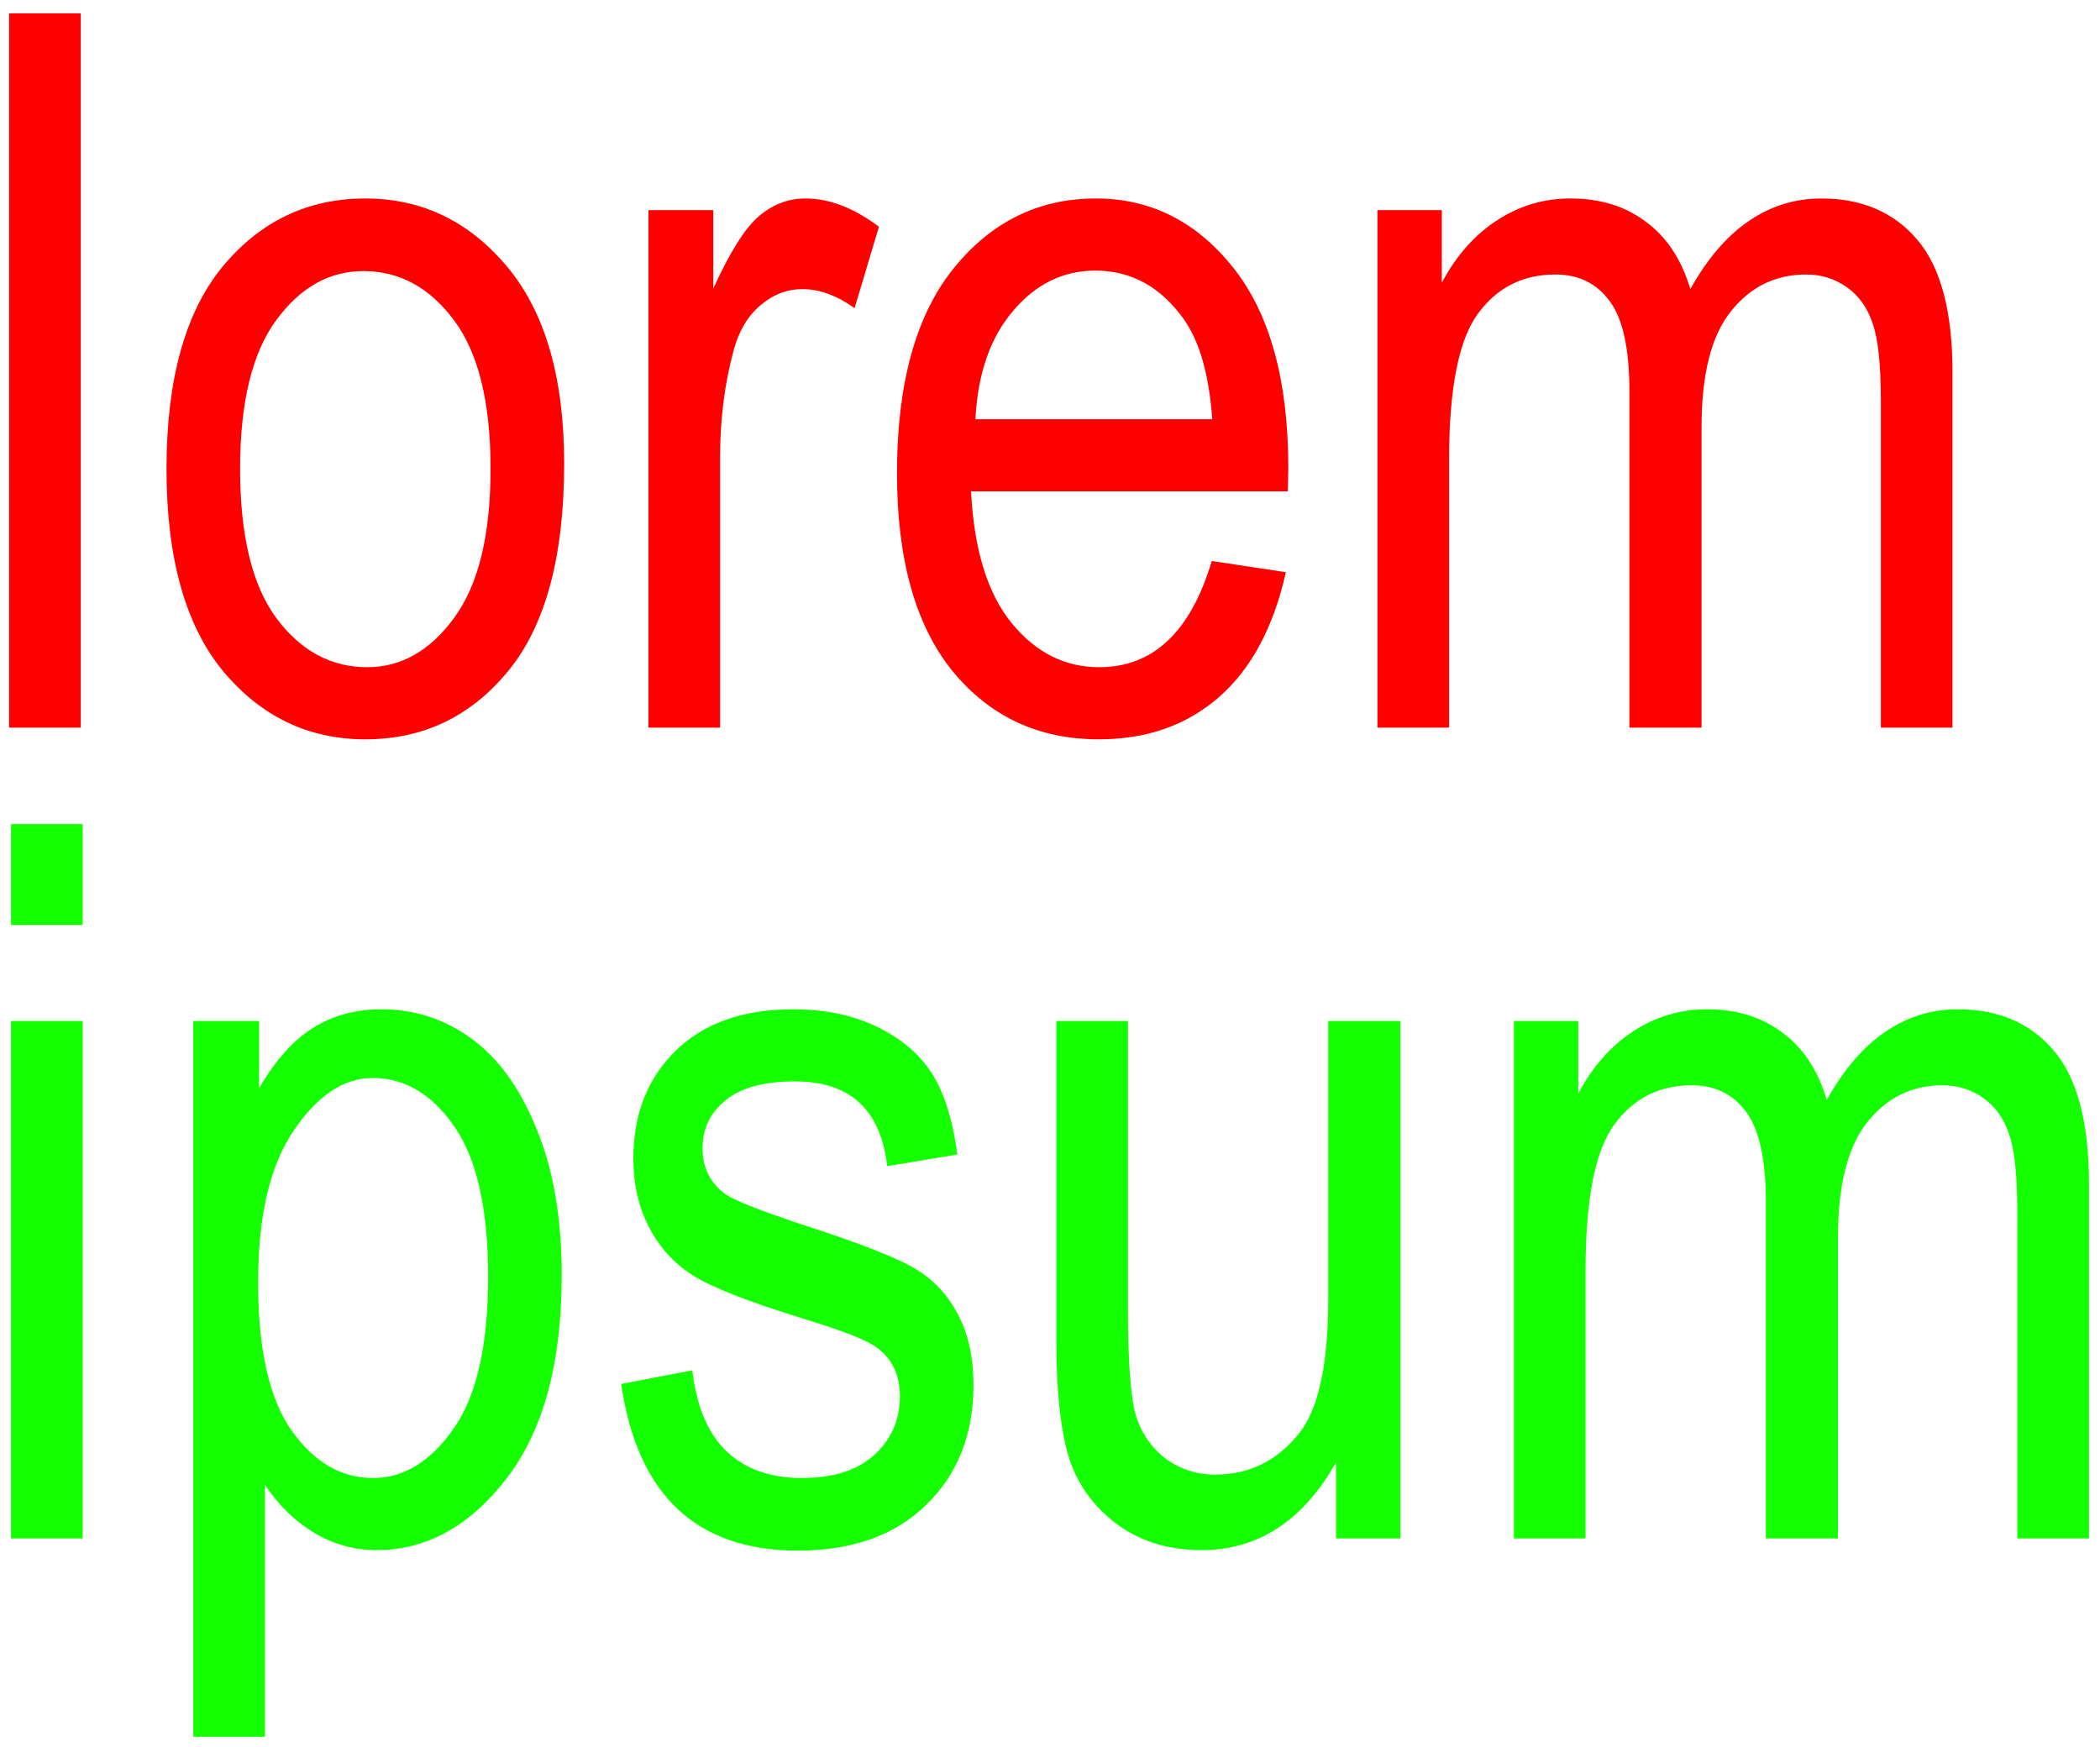
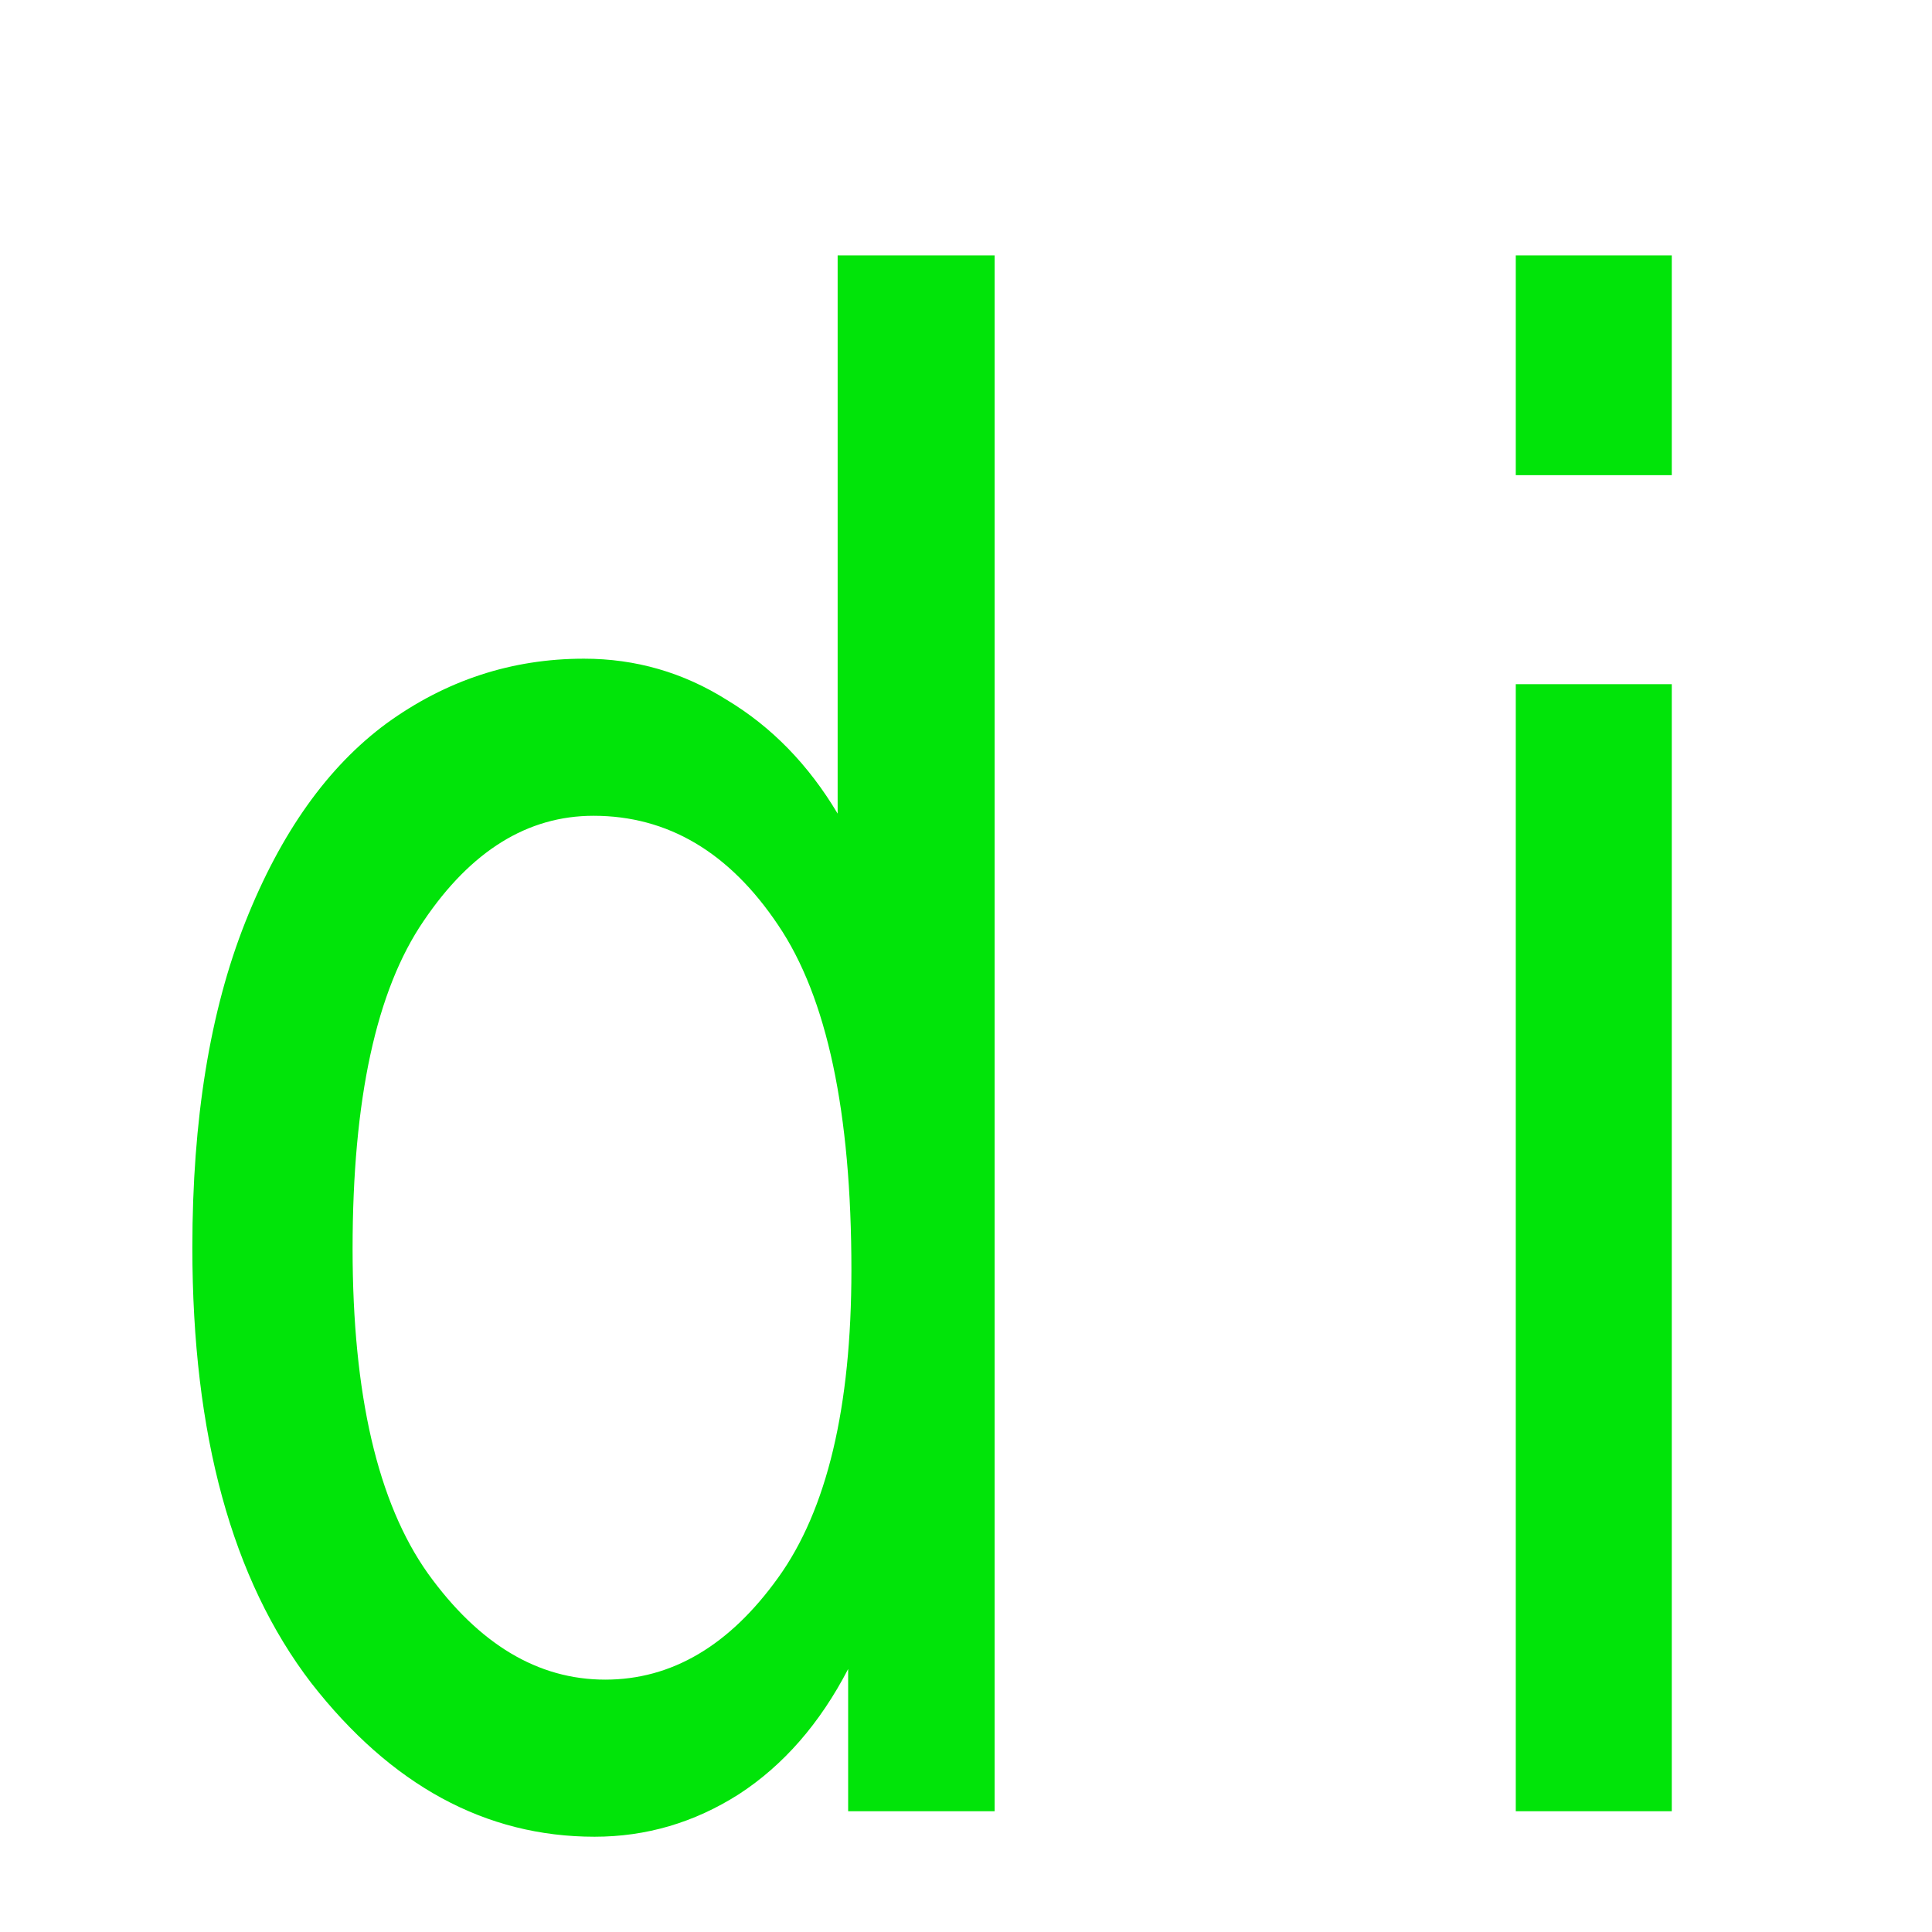
- <svg xmlns="http://www.w3.org/2000/svg" width="101" height="84" viewBox="0 0 101 84" fill="none">
-   <path d="M0.438 35V0.641H3.883V35H0.438ZM8.008 22.555C8.008 18.258 8.906 15.016 10.703 12.828C12.516 10.641 14.805 9.547 17.57 9.547C20.289 9.547 22.562 10.641 24.391 12.828C26.219 15.016 27.133 18.172 27.133 22.297C27.133 26.766 26.234 30.094 24.438 32.281C22.641 34.469 20.352 35.562 17.57 35.562C14.836 35.562 12.555 34.469 10.727 32.281C8.914 30.078 8.008 26.836 8.008 22.555ZM11.547 22.555C11.547 25.773 12.133 28.172 13.305 29.75C14.477 31.312 15.93 32.094 17.664 32.094C19.289 32.094 20.68 31.305 21.836 29.727C23.008 28.133 23.594 25.742 23.594 22.555C23.594 19.352 23.008 16.969 21.836 15.406C20.664 13.828 19.211 13.039 17.477 13.039C15.836 13.039 14.438 13.828 13.281 15.406C12.125 16.984 11.547 19.367 11.547 22.555ZM31.188 35V10.109H34.305V13.883C35.102 12.133 35.828 10.977 36.484 10.414C37.156 9.836 37.906 9.547 38.734 9.547C39.891 9.547 41.07 10 42.273 10.906L41.102 14.82C40.242 14.211 39.406 13.906 38.594 13.906C37.859 13.906 37.188 14.164 36.578 14.68C35.969 15.195 35.539 15.914 35.289 16.836C34.852 18.445 34.633 20.156 34.633 21.969V35H31.188ZM58.281 26.984L61.844 27.523C61.25 30.18 60.172 32.188 58.609 33.547C57.062 34.891 55.141 35.562 52.844 35.562C49.953 35.562 47.609 34.469 45.812 32.281C44.031 30.078 43.141 26.906 43.141 22.766C43.141 18.469 44.039 15.195 45.836 12.945C47.648 10.68 49.938 9.547 52.703 9.547C55.344 9.547 57.547 10.656 59.312 12.875C61.078 15.094 61.961 18.305 61.961 22.508L61.938 23.633H46.703C46.844 26.43 47.492 28.539 48.648 29.961C49.805 31.383 51.211 32.094 52.867 32.094C55.461 32.094 57.266 30.391 58.281 26.984ZM46.914 20.164H58.305C58.148 18.008 57.688 16.398 56.922 15.336C55.812 13.789 54.398 13.016 52.68 13.016C51.133 13.016 49.812 13.664 48.719 14.961C47.625 16.242 47.023 17.977 46.914 20.164ZM66.25 35V10.109H69.344V13.602C70.031 12.305 70.914 11.305 71.992 10.602C73.07 9.898 74.25 9.547 75.531 9.547C76.969 9.547 78.18 9.922 79.164 10.672C80.164 11.406 80.875 12.484 81.297 13.906C82.109 12.453 83.039 11.367 84.086 10.648C85.148 9.914 86.32 9.547 87.602 9.547C89.555 9.547 91.094 10.211 92.219 11.539C93.344 12.867 93.906 14.992 93.906 17.914V35H90.461V19.32C90.461 17.539 90.328 16.281 90.062 15.547C89.812 14.797 89.398 14.219 88.82 13.812C88.242 13.406 87.594 13.203 86.875 13.203C85.391 13.203 84.18 13.797 83.242 14.984C82.305 16.156 81.836 18.008 81.836 20.539V35H78.367V18.828C78.367 16.766 78.047 15.312 77.406 14.469C76.781 13.625 75.914 13.203 74.805 13.203C73.227 13.203 71.977 13.844 71.055 15.125C70.148 16.391 69.695 18.711 69.695 22.086V35H66.25Z" fill="#FF0000" />
-   <path d="M0.531 44.492V39.641H3.977V44.492H0.531ZM0.531 74V49.109H3.977V74H0.531ZM9.297 83.539V49.109H12.461V52.344C13.242 51 14.109 50.031 15.062 49.438C16.016 48.844 17.109 48.547 18.344 48.547C19.953 48.547 21.406 49.023 22.703 49.977C24 50.93 25.039 52.383 25.82 54.336C26.617 56.273 27.016 58.609 27.016 61.344C27.016 65.578 26.125 68.844 24.344 71.141C22.578 73.422 20.5 74.562 18.109 74.562C17.047 74.562 16.055 74.289 15.133 73.742C14.211 73.195 13.414 72.422 12.742 71.422V83.539H9.297ZM12.414 61.695C12.414 64.914 12.953 67.289 14.031 68.82C15.109 70.336 16.414 71.094 17.945 71.094C19.414 71.094 20.703 70.305 21.812 68.727C22.922 67.148 23.477 64.711 23.477 61.414C23.477 58.164 22.938 55.758 21.859 54.195C20.781 52.633 19.469 51.852 17.922 51.852C16.531 51.852 15.266 52.695 14.125 54.383C12.984 56.055 12.414 58.492 12.414 61.695ZM29.875 66.57L33.297 65.914C33.5 67.664 34.055 68.969 34.961 69.828C35.867 70.672 37.07 71.094 38.57 71.094C40.07 71.094 41.227 70.727 42.039 69.992C42.867 69.242 43.281 68.297 43.281 67.156C43.281 66.172 42.93 65.406 42.227 64.859C41.742 64.484 40.57 64.016 38.711 63.453C36.023 62.625 34.227 61.922 33.32 61.344C32.414 60.766 31.711 59.992 31.211 59.023C30.711 58.055 30.461 56.953 30.461 55.719C30.461 53.594 31.141 51.867 32.5 50.539C33.859 49.211 35.742 48.547 38.148 48.547C39.664 48.547 40.992 48.82 42.133 49.367C43.289 49.914 44.172 50.648 44.781 51.57C45.391 52.492 45.812 53.812 46.047 55.531L42.672 56.094C42.359 53.375 40.883 52.016 38.242 52.016C36.742 52.016 35.625 52.32 34.891 52.93C34.156 53.523 33.789 54.289 33.789 55.227C33.789 56.148 34.141 56.875 34.844 57.406C35.266 57.719 36.516 58.219 38.594 58.906C41.453 59.828 43.305 60.562 44.148 61.109C44.992 61.641 45.648 62.375 46.117 63.312C46.586 64.234 46.82 65.336 46.82 66.617C46.82 68.992 46.062 70.914 44.547 72.383C43.047 73.852 40.992 74.586 38.383 74.586C33.492 74.586 30.656 71.914 29.875 66.57ZM64.258 74V70.344C63.461 71.75 62.523 72.805 61.445 73.508C60.367 74.211 59.148 74.562 57.789 74.562C56.18 74.562 54.805 74.133 53.664 73.273C52.523 72.398 51.758 71.297 51.367 69.969C50.992 68.641 50.805 66.828 50.805 64.531V49.109H54.25V62.914C54.25 65.477 54.375 67.195 54.625 68.07C54.891 68.93 55.367 69.625 56.055 70.156C56.758 70.672 57.555 70.93 58.445 70.93C60.102 70.93 61.461 70.25 62.523 68.891C63.43 67.719 63.883 65.57 63.883 62.445V49.109H67.352V74H64.258ZM72.812 74V49.109H75.906V52.602C76.594 51.305 77.477 50.305 78.555 49.602C79.633 48.898 80.812 48.547 82.094 48.547C83.531 48.547 84.742 48.922 85.727 49.672C86.727 50.406 87.438 51.484 87.859 52.906C88.672 51.453 89.602 50.367 90.648 49.648C91.711 48.914 92.883 48.547 94.164 48.547C96.117 48.547 97.656 49.211 98.781 50.539C99.906 51.867 100.469 53.992 100.469 56.914V74H97.023V58.32C97.023 56.539 96.891 55.281 96.625 54.547C96.375 53.797 95.961 53.219 95.383 52.812C94.805 52.406 94.156 52.203 93.438 52.203C91.953 52.203 90.742 52.797 89.805 53.984C88.867 55.156 88.398 57.008 88.398 59.539V74H84.93V57.828C84.93 55.766 84.609 54.312 83.969 53.469C83.344 52.625 82.477 52.203 81.367 52.203C79.789 52.203 78.539 52.844 77.617 54.125C76.711 55.391 76.258 57.711 76.258 61.086V74H72.812Z" fill="#14FF00" />
+ <svg xmlns="http://www.w3.org/2000/svg" width="16" height="16" viewBox="0 0 16 16" fill="none">
+   <path d="M7.024 15V13.822C6.79 14.273 6.488 14.619 6.119 14.859C5.75 15.094 5.352 15.211 4.924 15.211C4.021 15.211 3.239 14.786 2.577 13.937C1.921 13.081 1.593 11.88 1.593 10.333C1.593 9.272 1.739 8.373 2.032 7.635C2.325 6.896 2.715 6.349 3.201 5.991C3.693 5.634 4.238 5.455 4.836 5.455C5.264 5.455 5.659 5.569 6.022 5.798C6.392 6.021 6.696 6.334 6.937 6.738V2.115H8.237V15H7.024ZM2.92 10.342C2.92 11.549 3.128 12.445 3.544 13.031C3.966 13.617 4.455 13.91 5.012 13.91C5.562 13.91 6.04 13.629 6.444 13.066C6.849 12.504 7.051 11.654 7.051 10.518C7.051 9.211 6.849 8.259 6.444 7.661C6.04 7.058 5.53 6.756 4.915 6.756C4.37 6.756 3.901 7.046 3.509 7.626C3.116 8.2 2.92 9.105 2.92 10.342ZM12.553 3.935V2.115H13.845V3.935H12.553ZM12.553 15V5.666H13.845V15H12.553Z" fill="#01E409" />
</svg>
